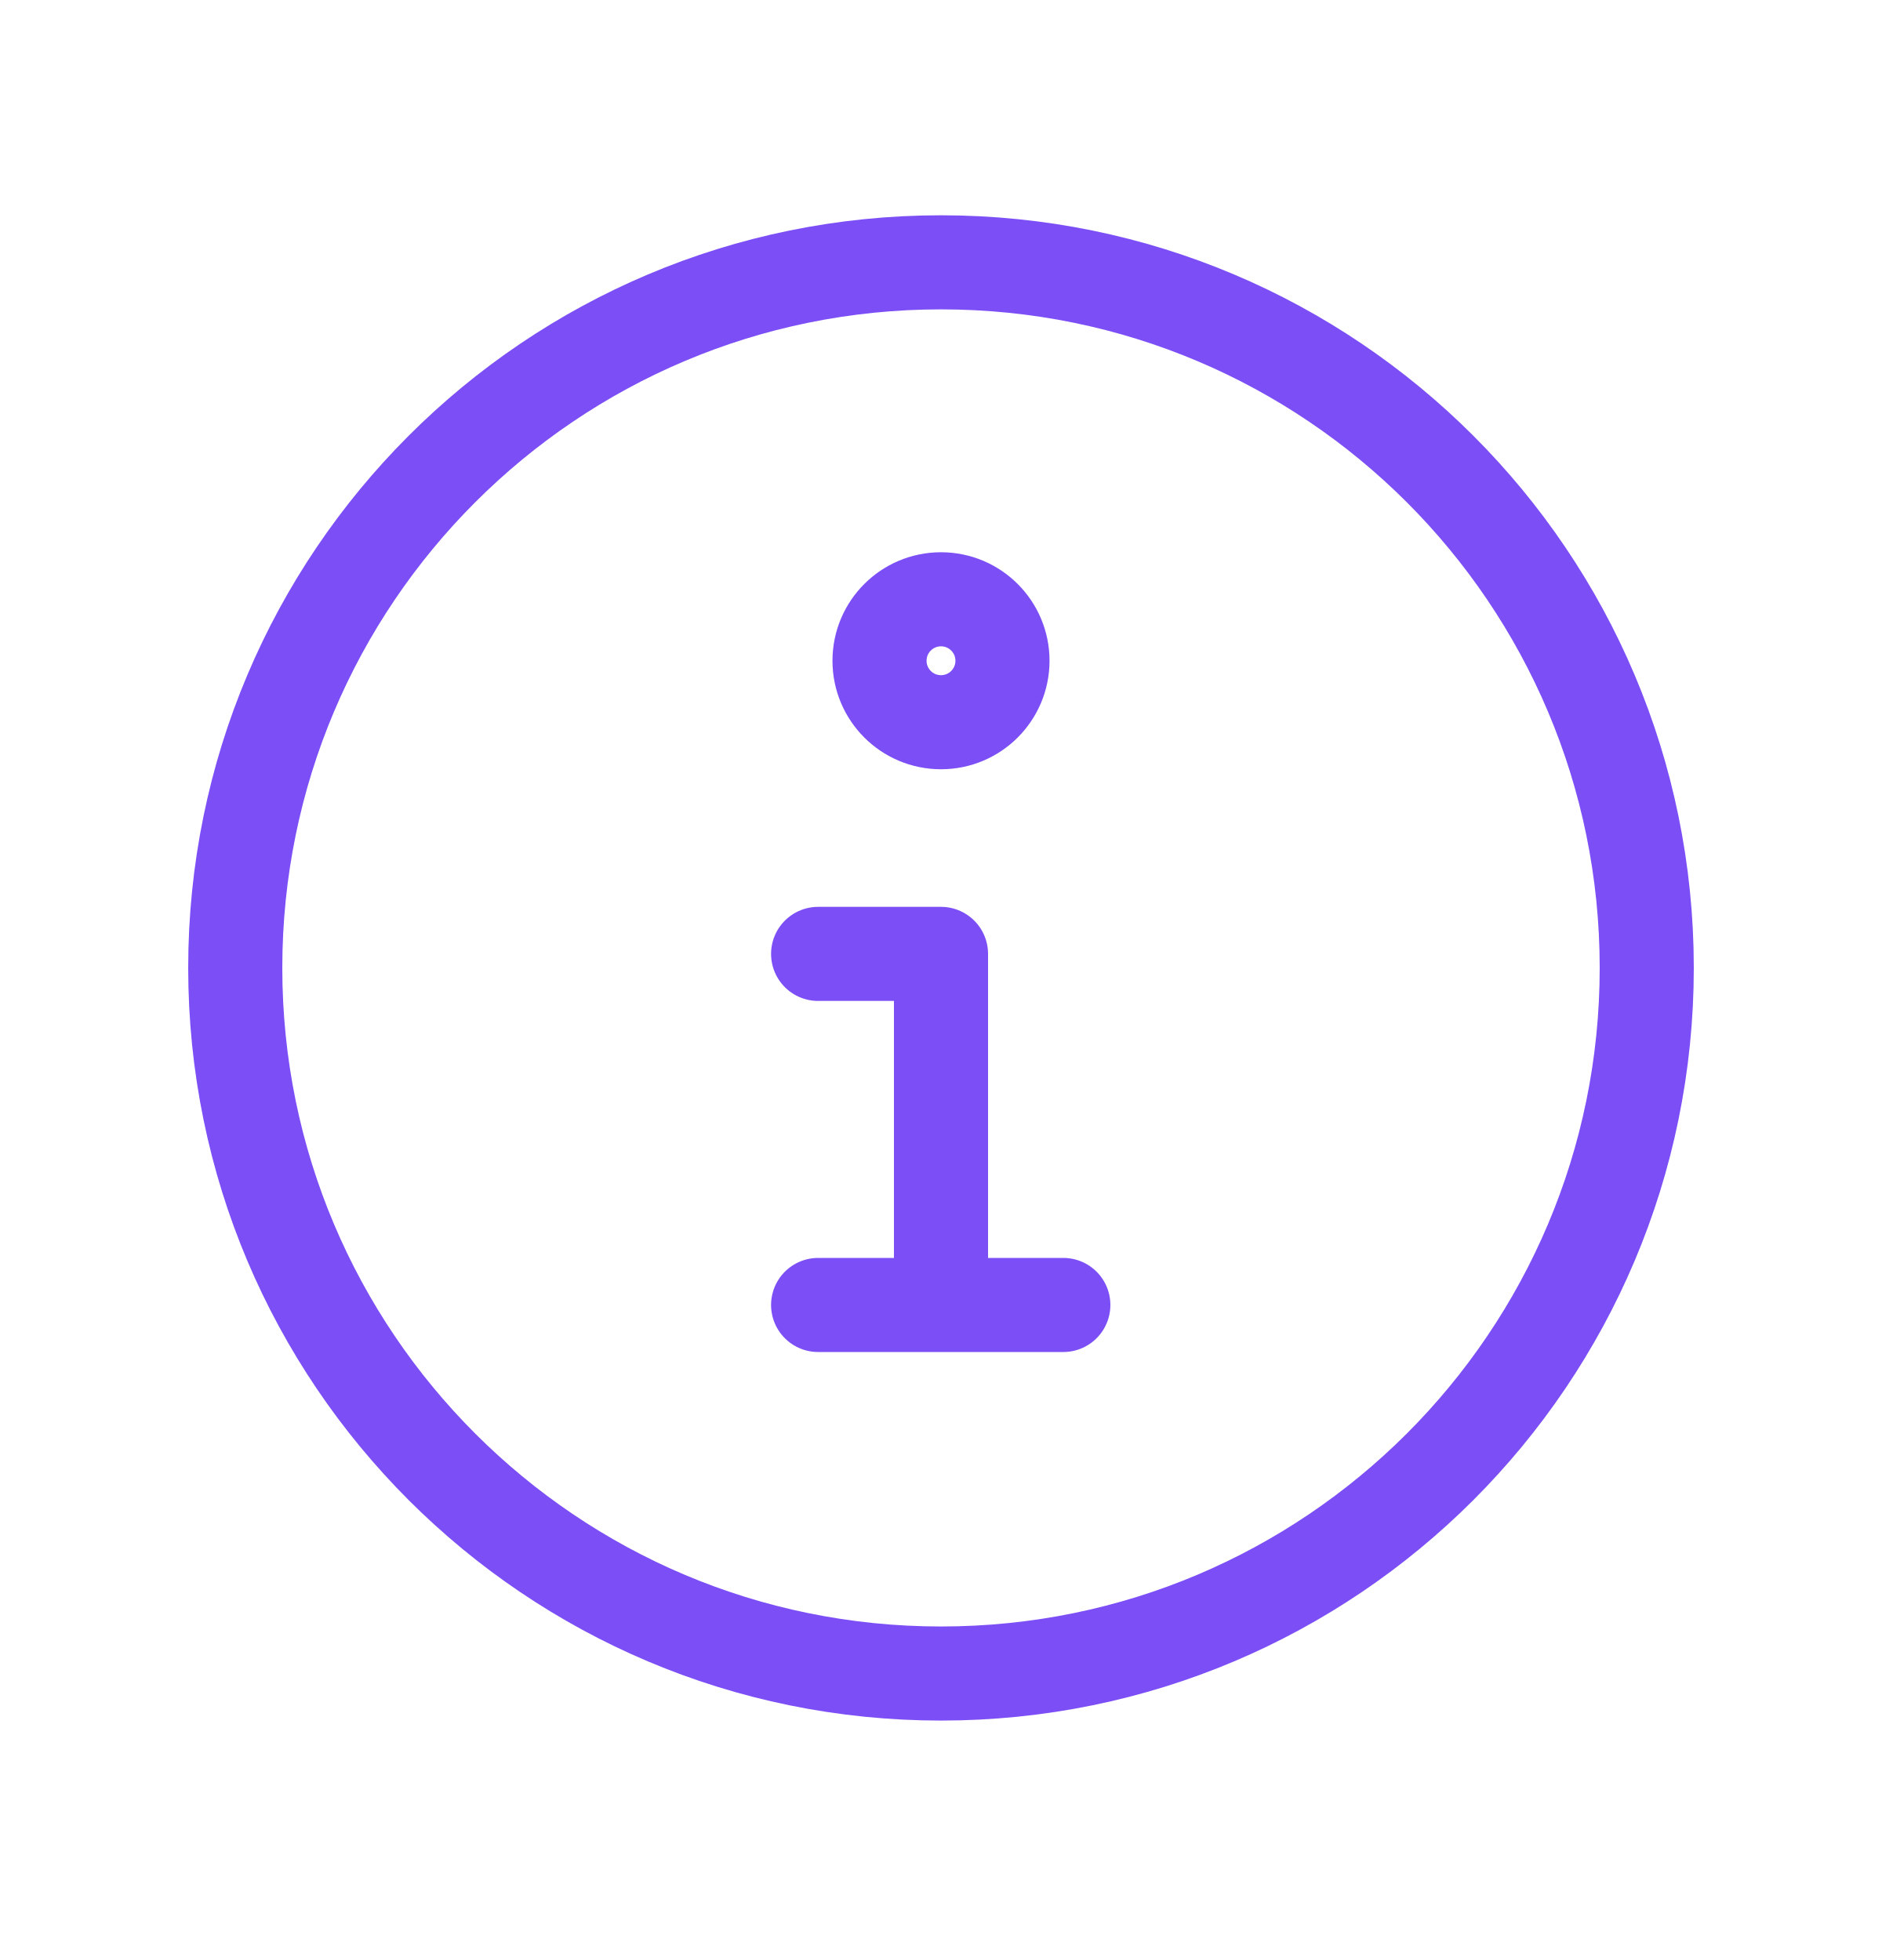
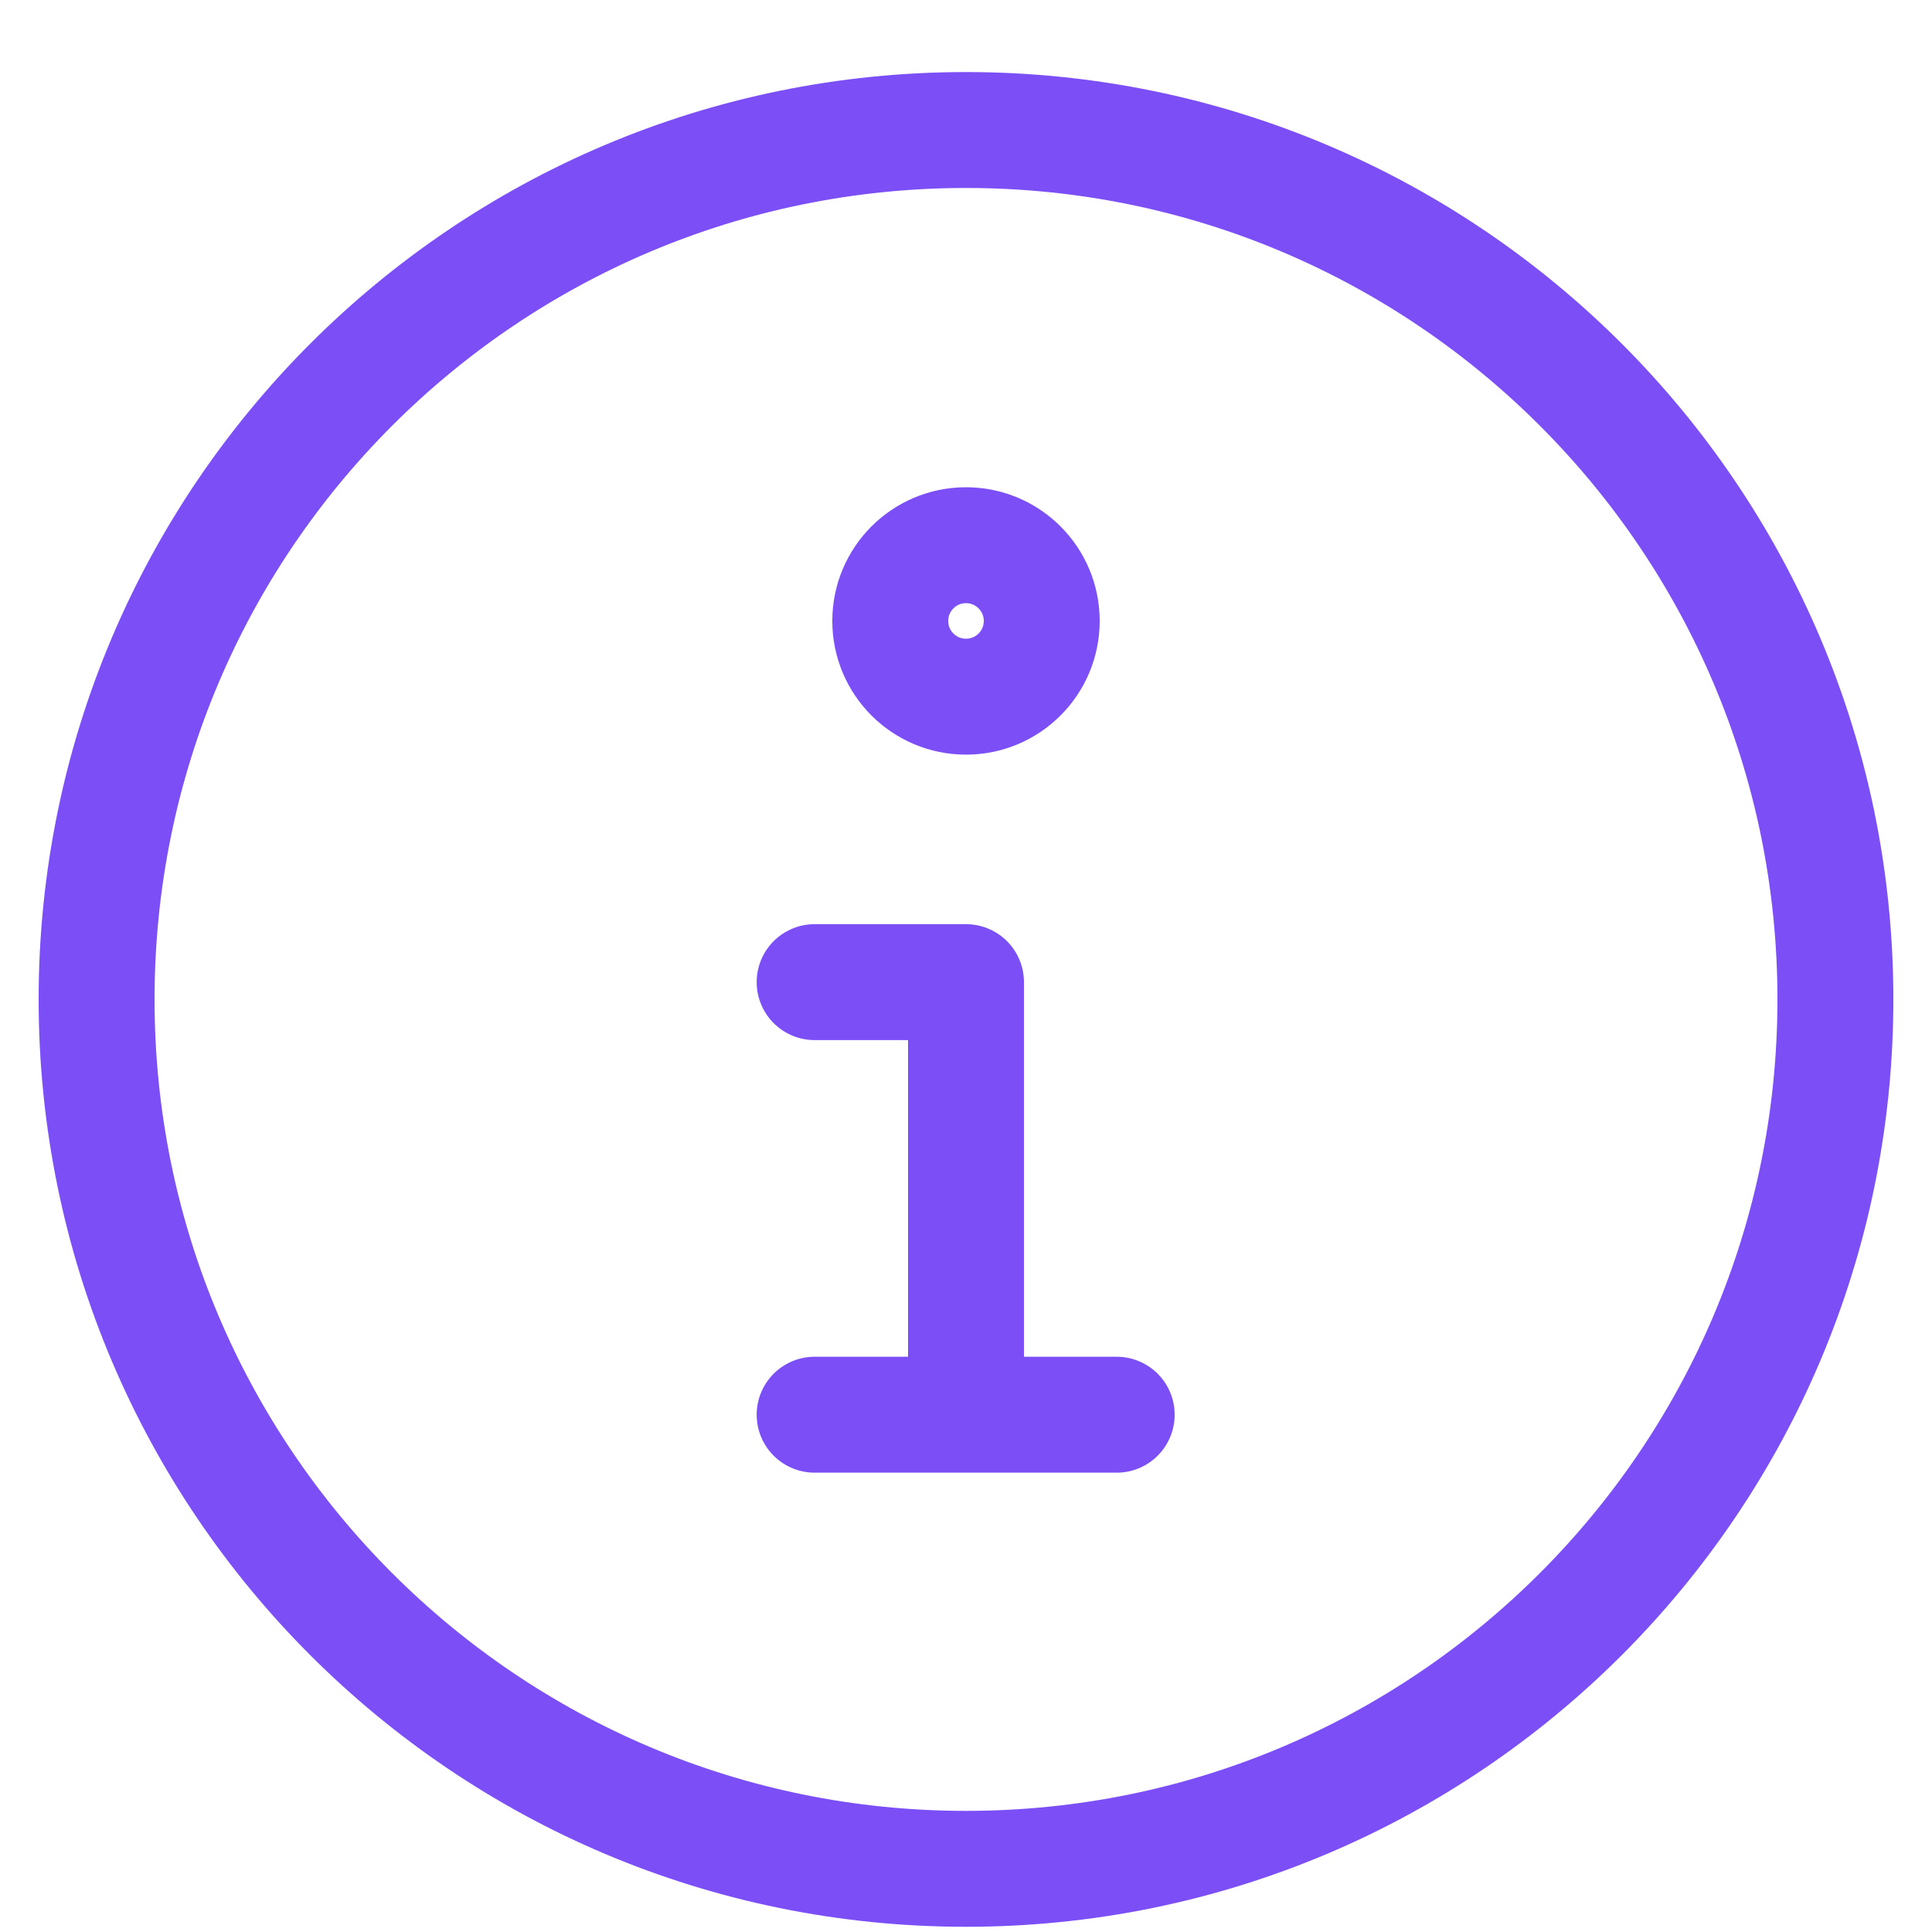
- <svg xmlns="http://www.w3.org/2000/svg" width="24" height="25" viewBox="0 0 24 25" fill="none">
-   <path d="M12 16.645V12.167H10.433M10.433 16.645H13.56M21 12.346C21 17.316 16.971 21.346 12 21.346C7.029 21.346 3 17.316 3 12.346C3 7.375 7.029 3.346 12 3.346C16.971 3.346 21 7.375 21 12.346ZM12.784 8.428C12.784 8.861 12.433 9.212 12 9.212C11.567 9.212 11.216 8.861 11.216 8.428C11.216 7.995 11.567 7.644 12 7.644C12.433 7.644 12.784 7.995 12.784 8.428Z" stroke="#7C4FF6" stroke-width="1.2" stroke-linecap="round" stroke-linejoin="round" />
+ <svg xmlns="http://www.w3.org/2000/svg" width="20" height="20" viewBox="0 0 20 20" fill="none">
+   <path d="M10 14.645V10.167H8.433M8.433 14.645H11.56M19 10.346C19 15.316 14.971 19.346 10 19.346C5.029 19.346 1 15.316 1 10.346C1 5.375 5.029 1.346 10 1.346C14.971 1.346 19 5.375 19 10.346ZM10.784 6.428C10.784 6.861 10.433 7.212 10 7.212C9.567 7.212 9.216 6.861 9.216 6.428C9.216 5.995 9.567 5.644 10 5.644C10.433 5.644 10.784 5.995 10.784 6.428Z" stroke="#7C4FF6" stroke-width="1.2" stroke-linecap="round" stroke-linejoin="round" />
</svg>
